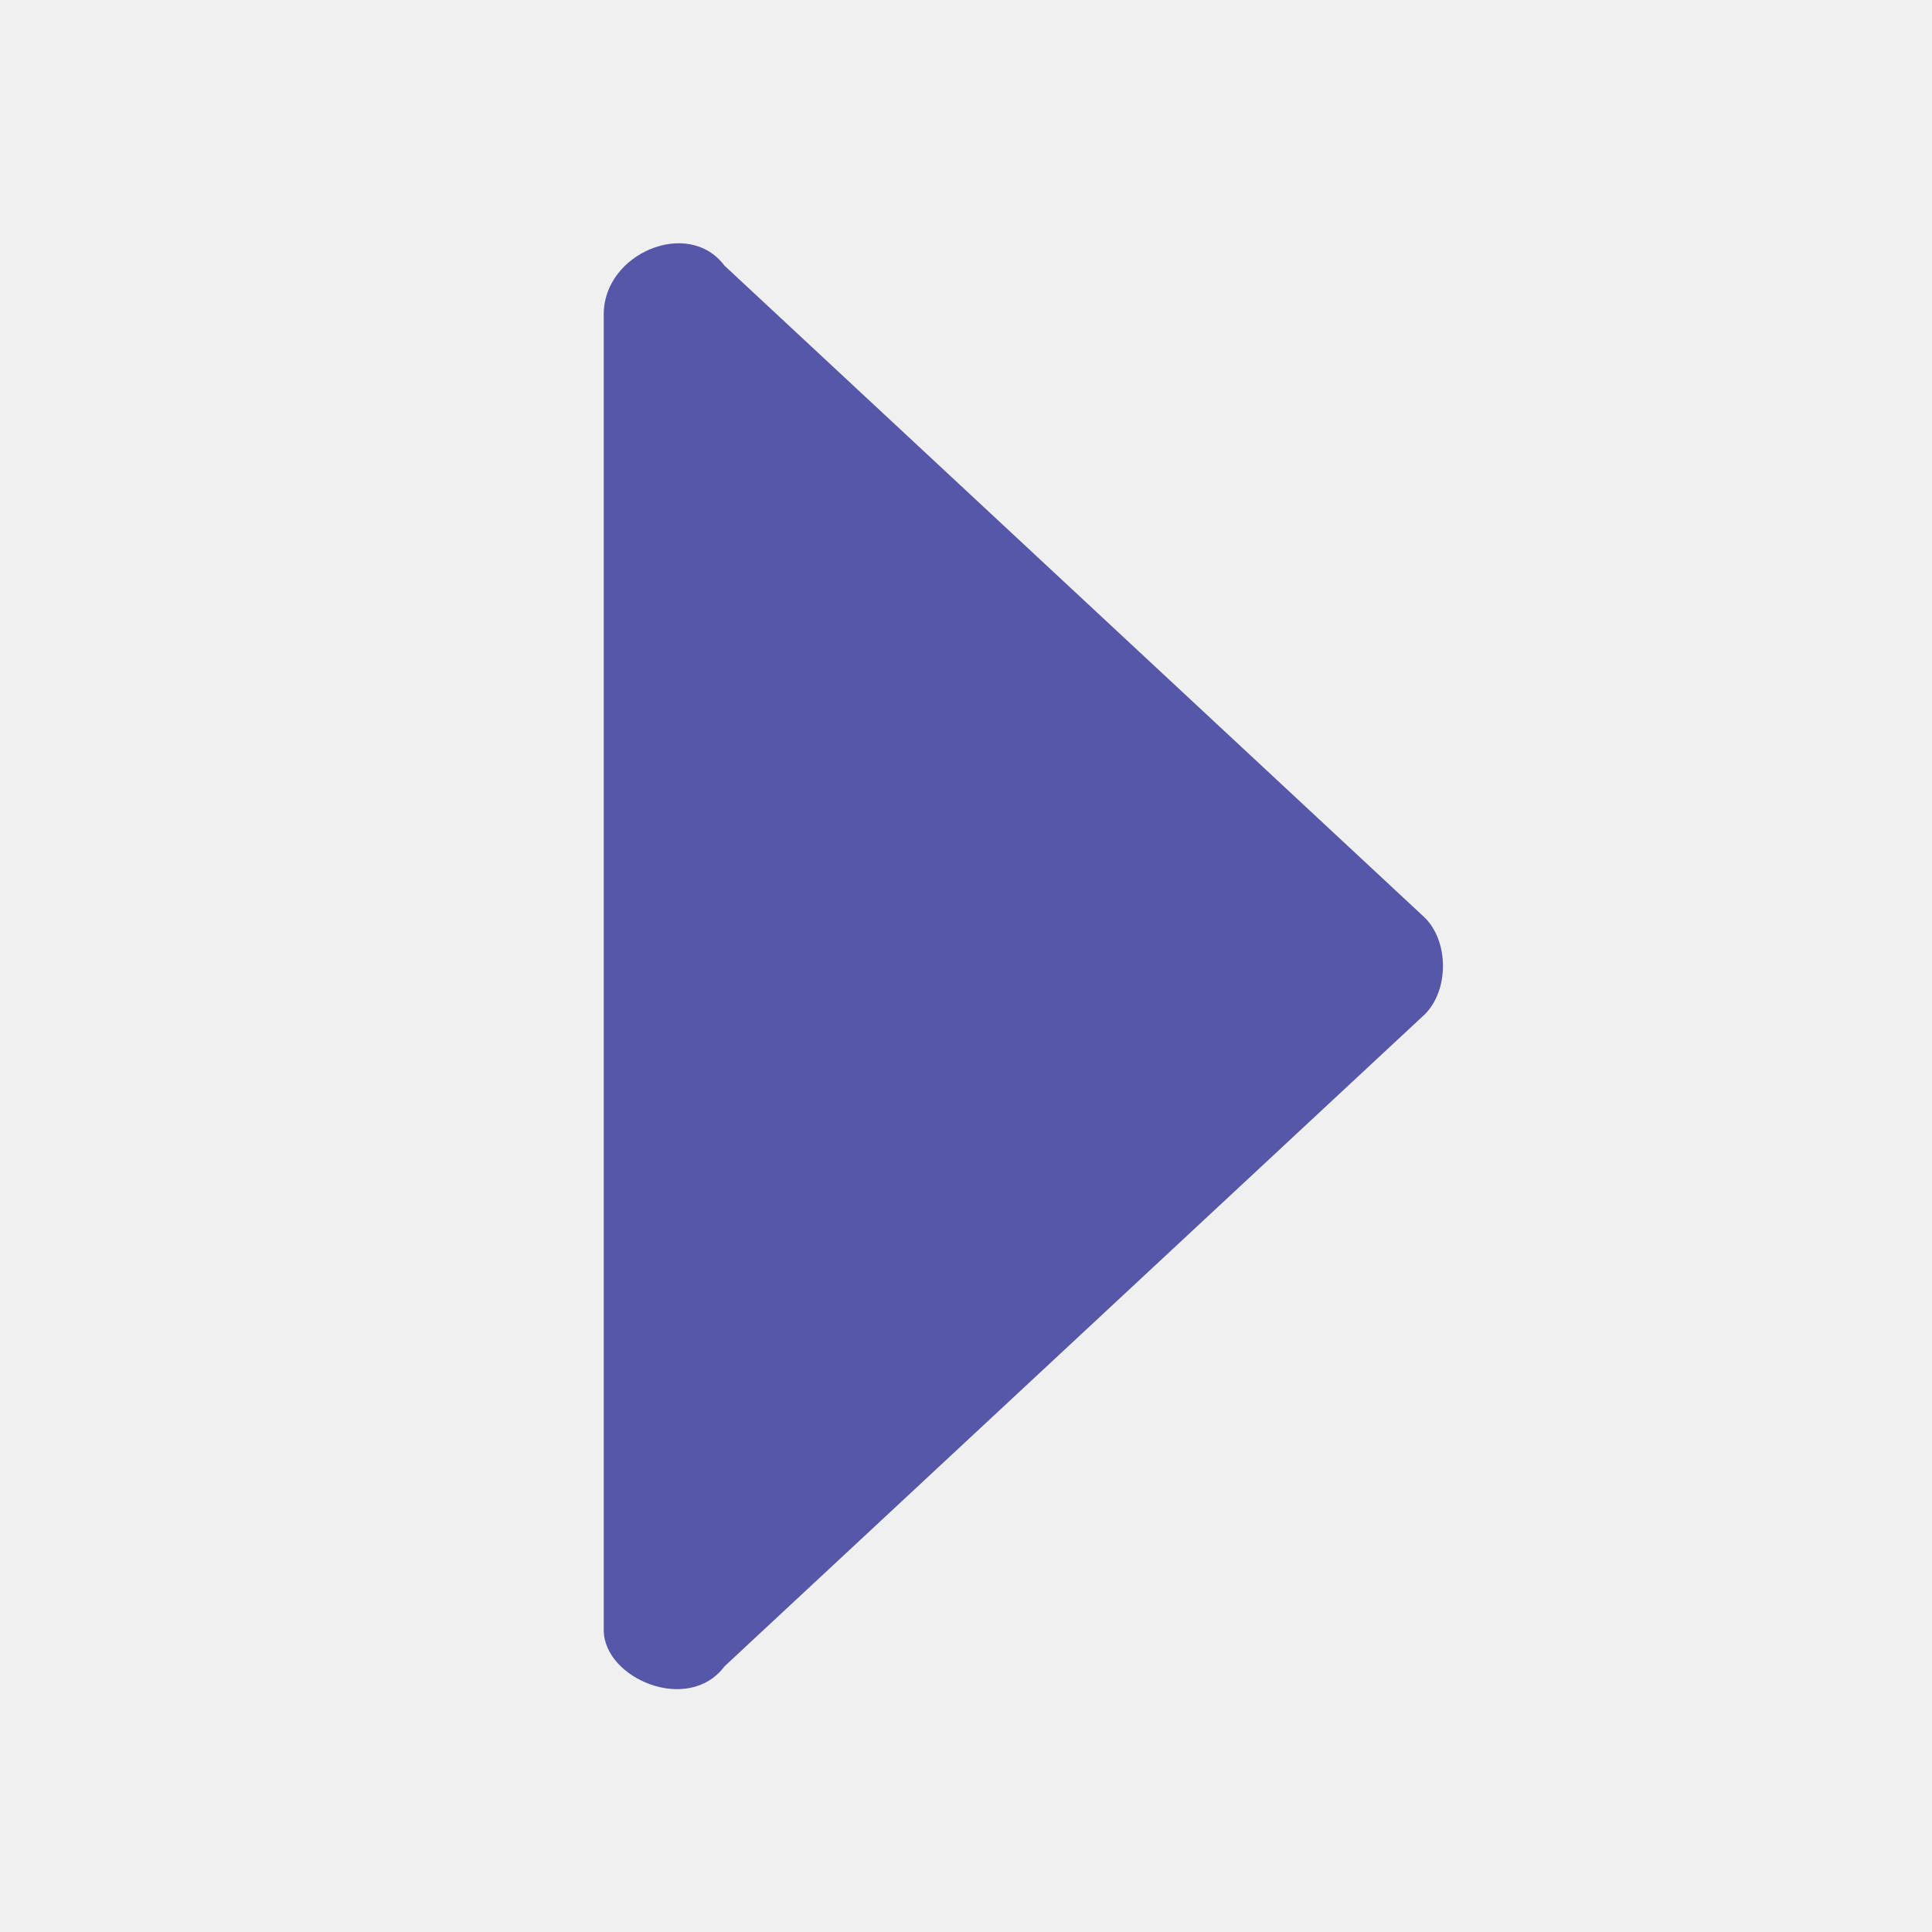
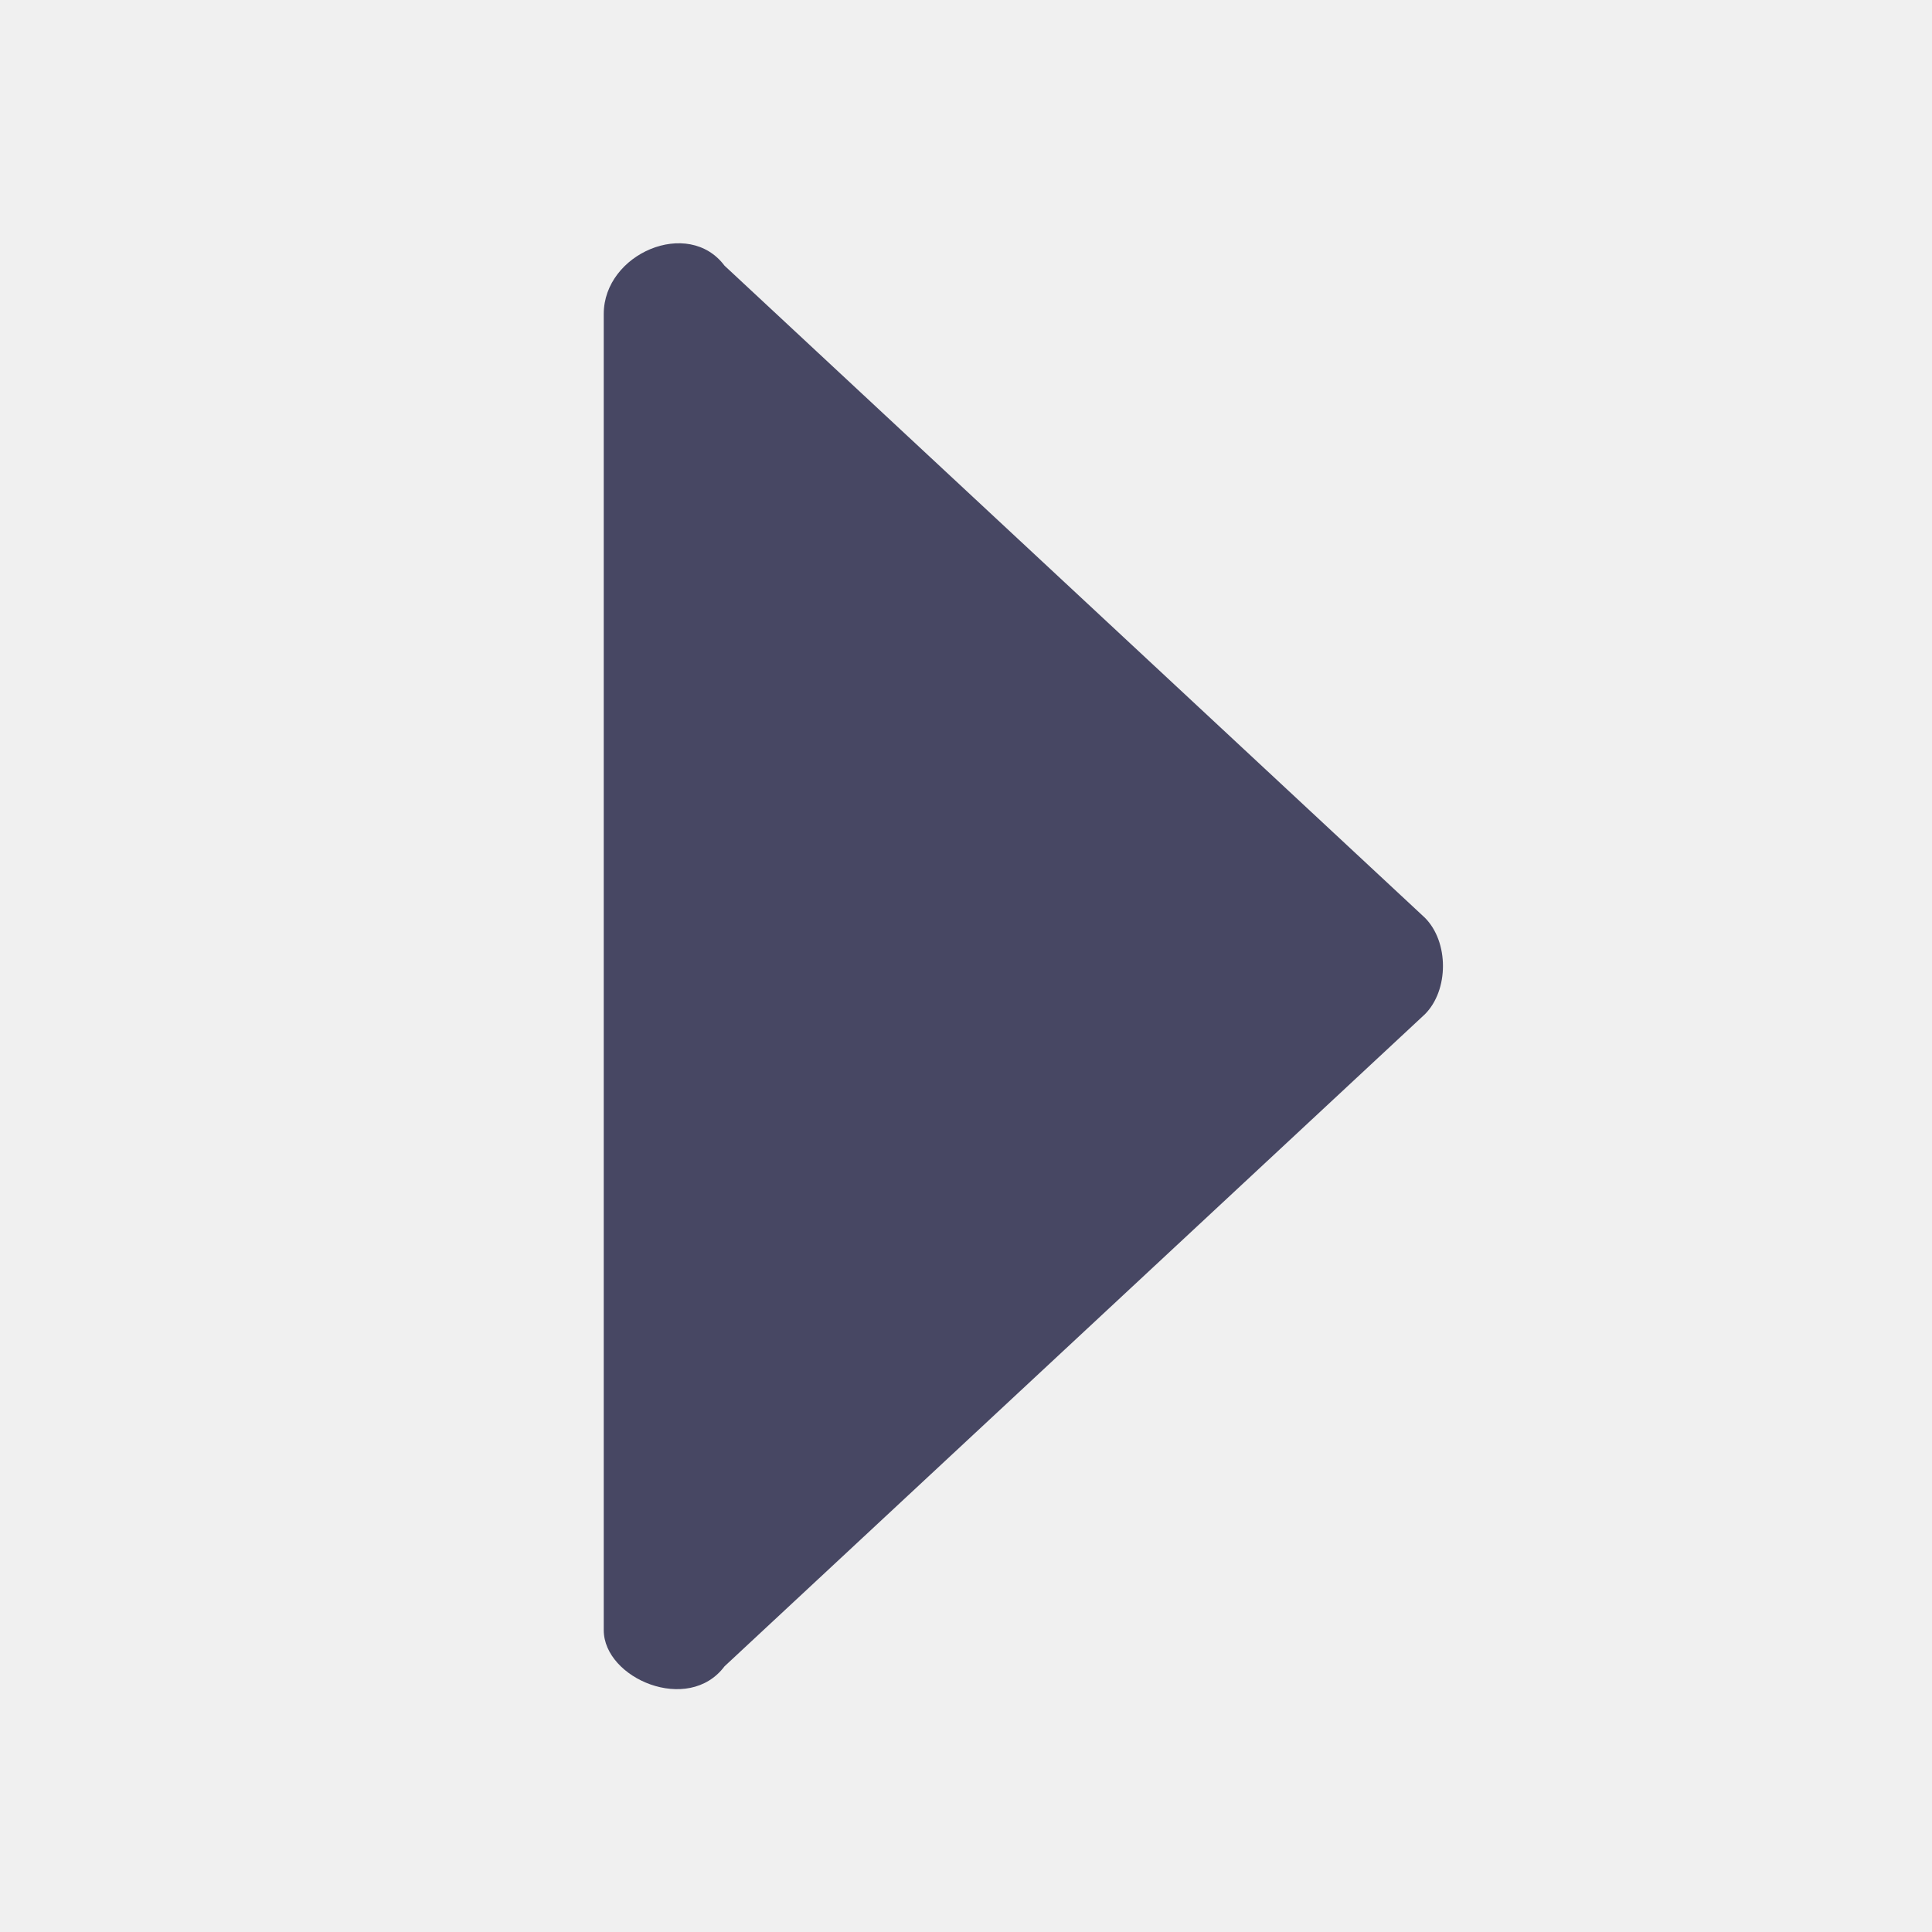
<svg xmlns="http://www.w3.org/2000/svg" version="1.1" id="Ebene_1" x="0px" y="0px" viewBox="0 0 16 16" style="enable-background:new 0 0 16 16;" xml:space="preserve">
  <style type="text/css">
- 	.st0{fill:#5757AA;}
+ 	.st0{fill:#474763;}
	.st1{fill:#9B9BAA;}
	.st2{fill:#5EA343;}
	.st3{fill:#7F7FBB;}
	.st4{opacity:0.2;fill:none;}
	.st5{fill:#E63A3F;}
	.st6{fill:#FFFFFF;}
	.st7{fill:#FAFAFA;}
	.st8{fill:none;stroke:#5757AA;stroke-width:2;stroke-linecap:round;stroke-miterlimit:10;}
	.st9{fill:#CBEBC1;}
	.st10{fill:#CECED9;}
	.st11{fill:#414180;}
	.st12{fill:#EDEDF2;}
	.st13{fill:#38396D;}
	.st14{fill:url(#SVGID_1_);}
	.st15{fill:url(#SVGID_2_);}
	.st16{fill:url(#SVGID_3_);}
	.st17{fill:url(#SVGID_4_);}
</style>
  <path class="st0" d="M6,13.8l5.8-5.4c0.2-0.2,0.2-0.6,0-0.8L6,2.2C5.7,1.8,5,2.1,5,2.6v10.9C5,13.9,5.7,14.2,6,13.8z" />
</svg>
